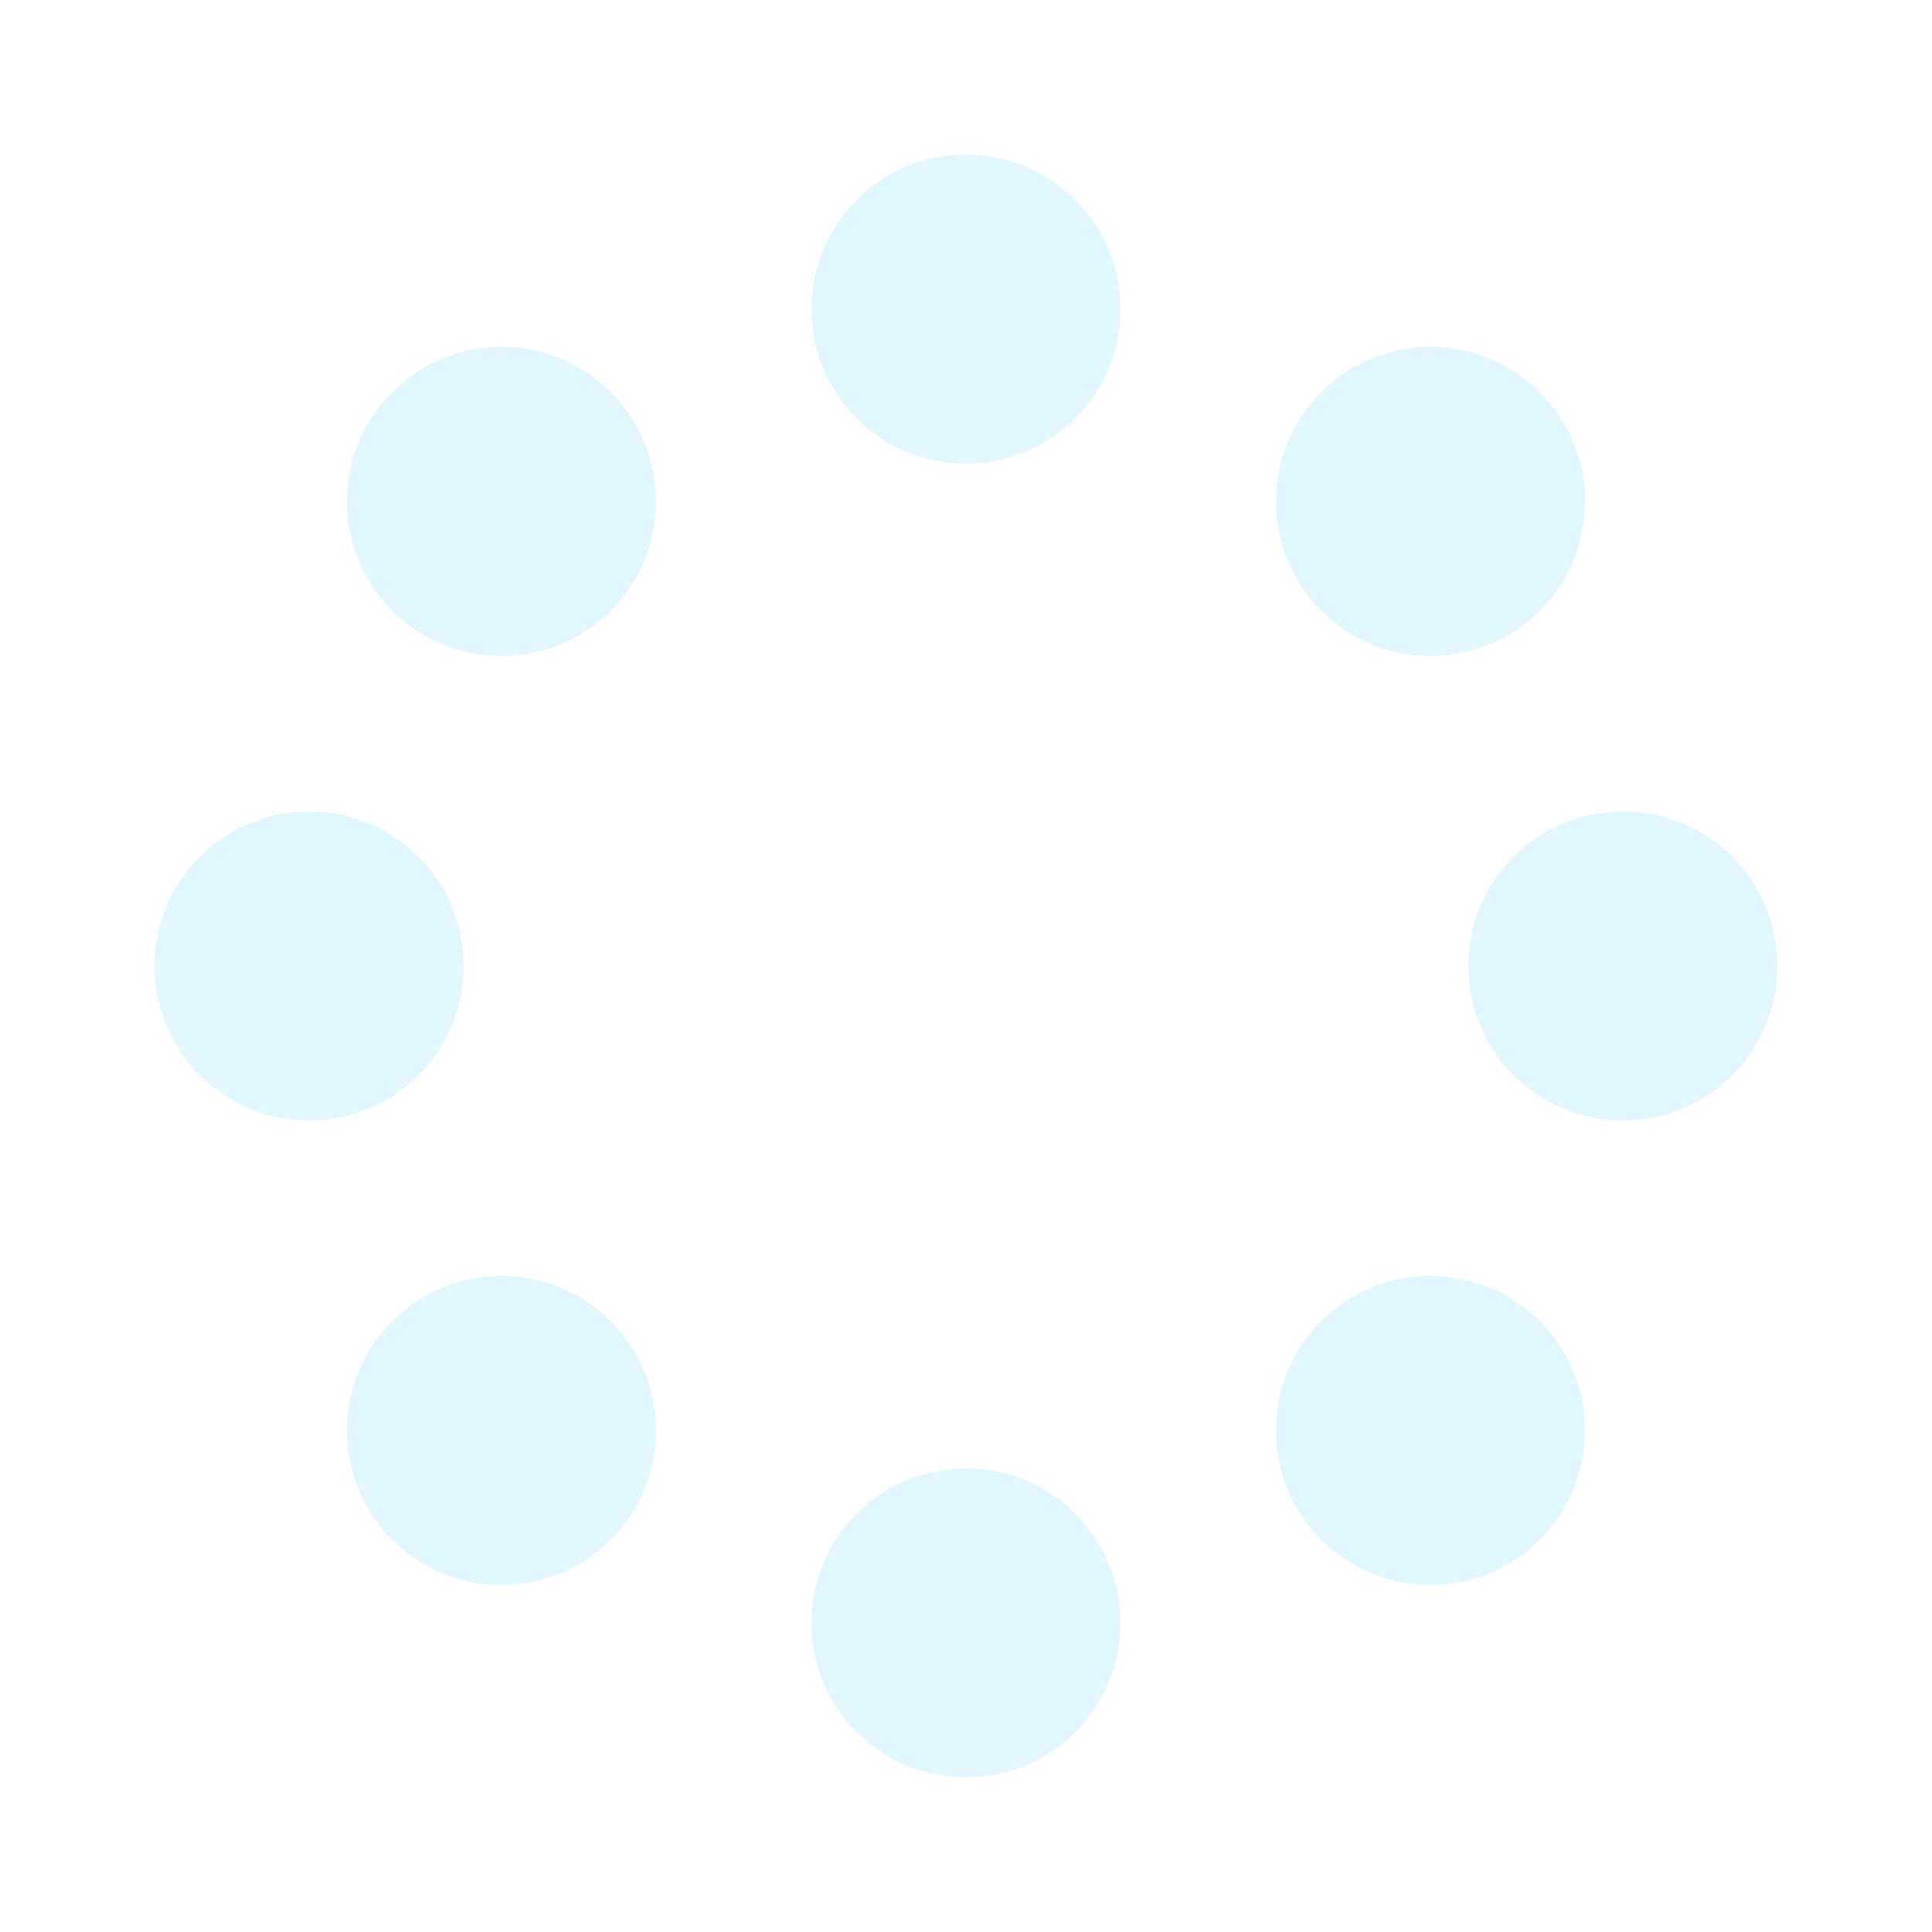
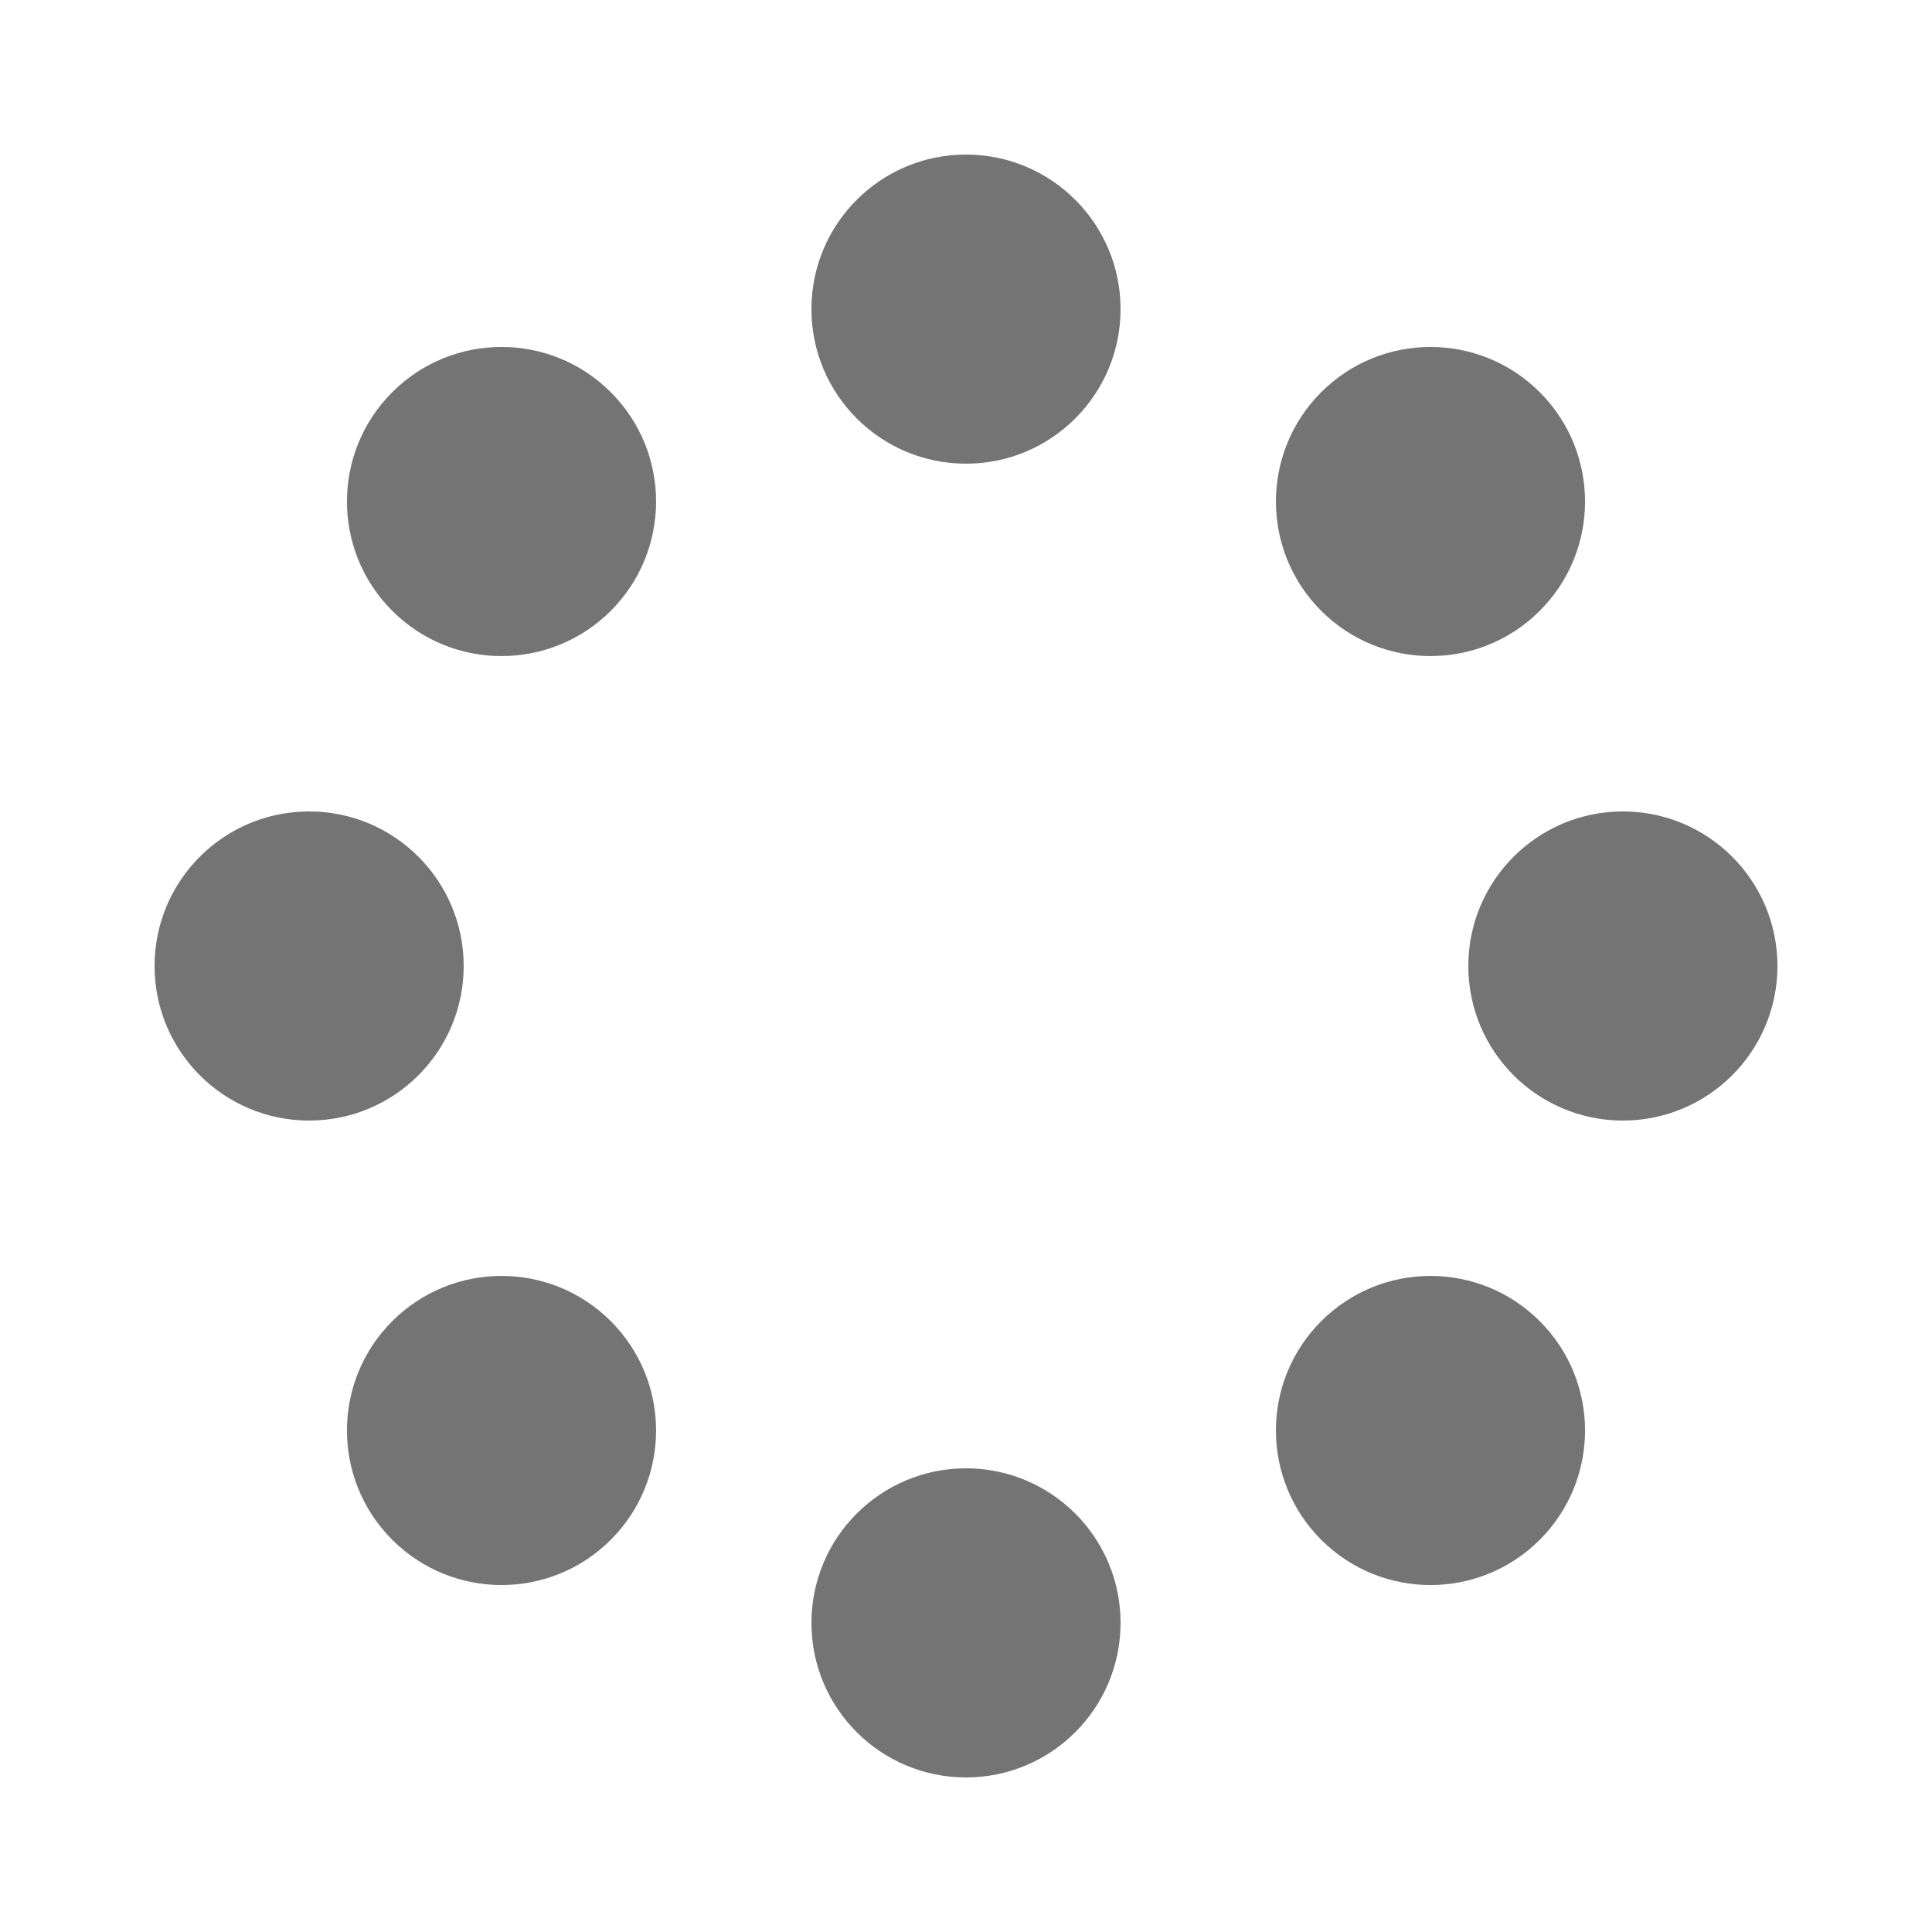
<svg xmlns="http://www.w3.org/2000/svg" width="186px" height="186px" viewBox="0 0 100 100" preserveAspectRatio="xMidYMid" class="uil-spin">
  <rect x="0" y="0" width="100" height="100" fill="none" class="bk" />
  <g transform="translate(50 50)">
    <g transform="rotate(0) translate(34 0)">
-       <circle cx="0" cy="0" r="8" fill="#e2f6ff">
+       <circle cx="0" cy="0" r="8" fill="#10101094">
        <animate attributeName="opacity" from="1" to="0.1" begin="0s" dur="1s" repeatCount="indefinite" />
        <animateTransform attributeName="transform" type="scale" from="1.5" to="1" begin="0s" dur="1s" repeatCount="indefinite" />
      </circle>
    </g>
    <g transform="rotate(45) translate(34 0)">
-       <circle cx="0" cy="0" r="8" fill="#e2f6ff">
+       <circle cx="0" cy="0" r="8" fill="#10101094">
        <animate attributeName="opacity" from="1" to="0.1" begin="0.12s" dur="1s" repeatCount="indefinite" />
        <animateTransform attributeName="transform" type="scale" from="1.5" to="1" begin="0.12s" dur="1s" repeatCount="indefinite" />
      </circle>
    </g>
    <g transform="rotate(90) translate(34 0)">
-       <circle cx="0" cy="0" r="8" fill="#e2f6ff">
+       <circle cx="0" cy="0" r="8" fill="#10101094">
        <animate attributeName="opacity" from="1" to="0.1" begin="0.25s" dur="1s" repeatCount="indefinite" />
        <animateTransform attributeName="transform" type="scale" from="1.5" to="1" begin="0.25s" dur="1s" repeatCount="indefinite" />
      </circle>
    </g>
    <g transform="rotate(135) translate(34 0)">
-       <circle cx="0" cy="0" r="8" fill="#e2f6ff">
+       <circle cx="0" cy="0" r="8" fill="#10101094">
        <animate attributeName="opacity" from="1" to="0.1" begin="0.37s" dur="1s" repeatCount="indefinite" />
        <animateTransform attributeName="transform" type="scale" from="1.5" to="1" begin="0.37s" dur="1s" repeatCount="indefinite" />
      </circle>
    </g>
    <g transform="rotate(180) translate(34 0)">
-       <circle cx="0" cy="0" r="8" fill="#e2f6ff">
+       <circle cx="0" cy="0" r="8" fill="#10101094">
        <animate attributeName="opacity" from="1" to="0.1" begin="0.5s" dur="1s" repeatCount="indefinite" />
        <animateTransform attributeName="transform" type="scale" from="1.5" to="1" begin="0.5s" dur="1s" repeatCount="indefinite" />
      </circle>
    </g>
    <g transform="rotate(225) translate(34 0)">
-       <circle cx="0" cy="0" r="8" fill="#e2f6ff">
+       <circle cx="0" cy="0" r="8" fill="#10101094">
        <animate attributeName="opacity" from="1" to="0.1" begin="0.62s" dur="1s" repeatCount="indefinite" />
        <animateTransform attributeName="transform" type="scale" from="1.5" to="1" begin="0.62s" dur="1s" repeatCount="indefinite" />
      </circle>
    </g>
    <g transform="rotate(270) translate(34 0)">
-       <circle cx="0" cy="0" r="8" fill="#e2f6ff">
+       <circle cx="0" cy="0" r="8" fill="#10101094">
        <animate attributeName="opacity" from="1" to="0.1" begin="0.75s" dur="1s" repeatCount="indefinite" />
        <animateTransform attributeName="transform" type="scale" from="1.5" to="1" begin="0.75s" dur="1s" repeatCount="indefinite" />
      </circle>
    </g>
    <g transform="rotate(315) translate(34 0)">
-       <circle cx="0" cy="0" r="8" fill="#e2f6ff">
+       <circle cx="0" cy="0" r="8" fill="#10101094">
        <animate attributeName="opacity" from="1" to="0.1" begin="0.87s" dur="1s" repeatCount="indefinite" />
        <animateTransform attributeName="transform" type="scale" from="1.5" to="1" begin="0.87s" dur="1s" repeatCount="indefinite" />
      </circle>
    </g>
  </g>
</svg>
